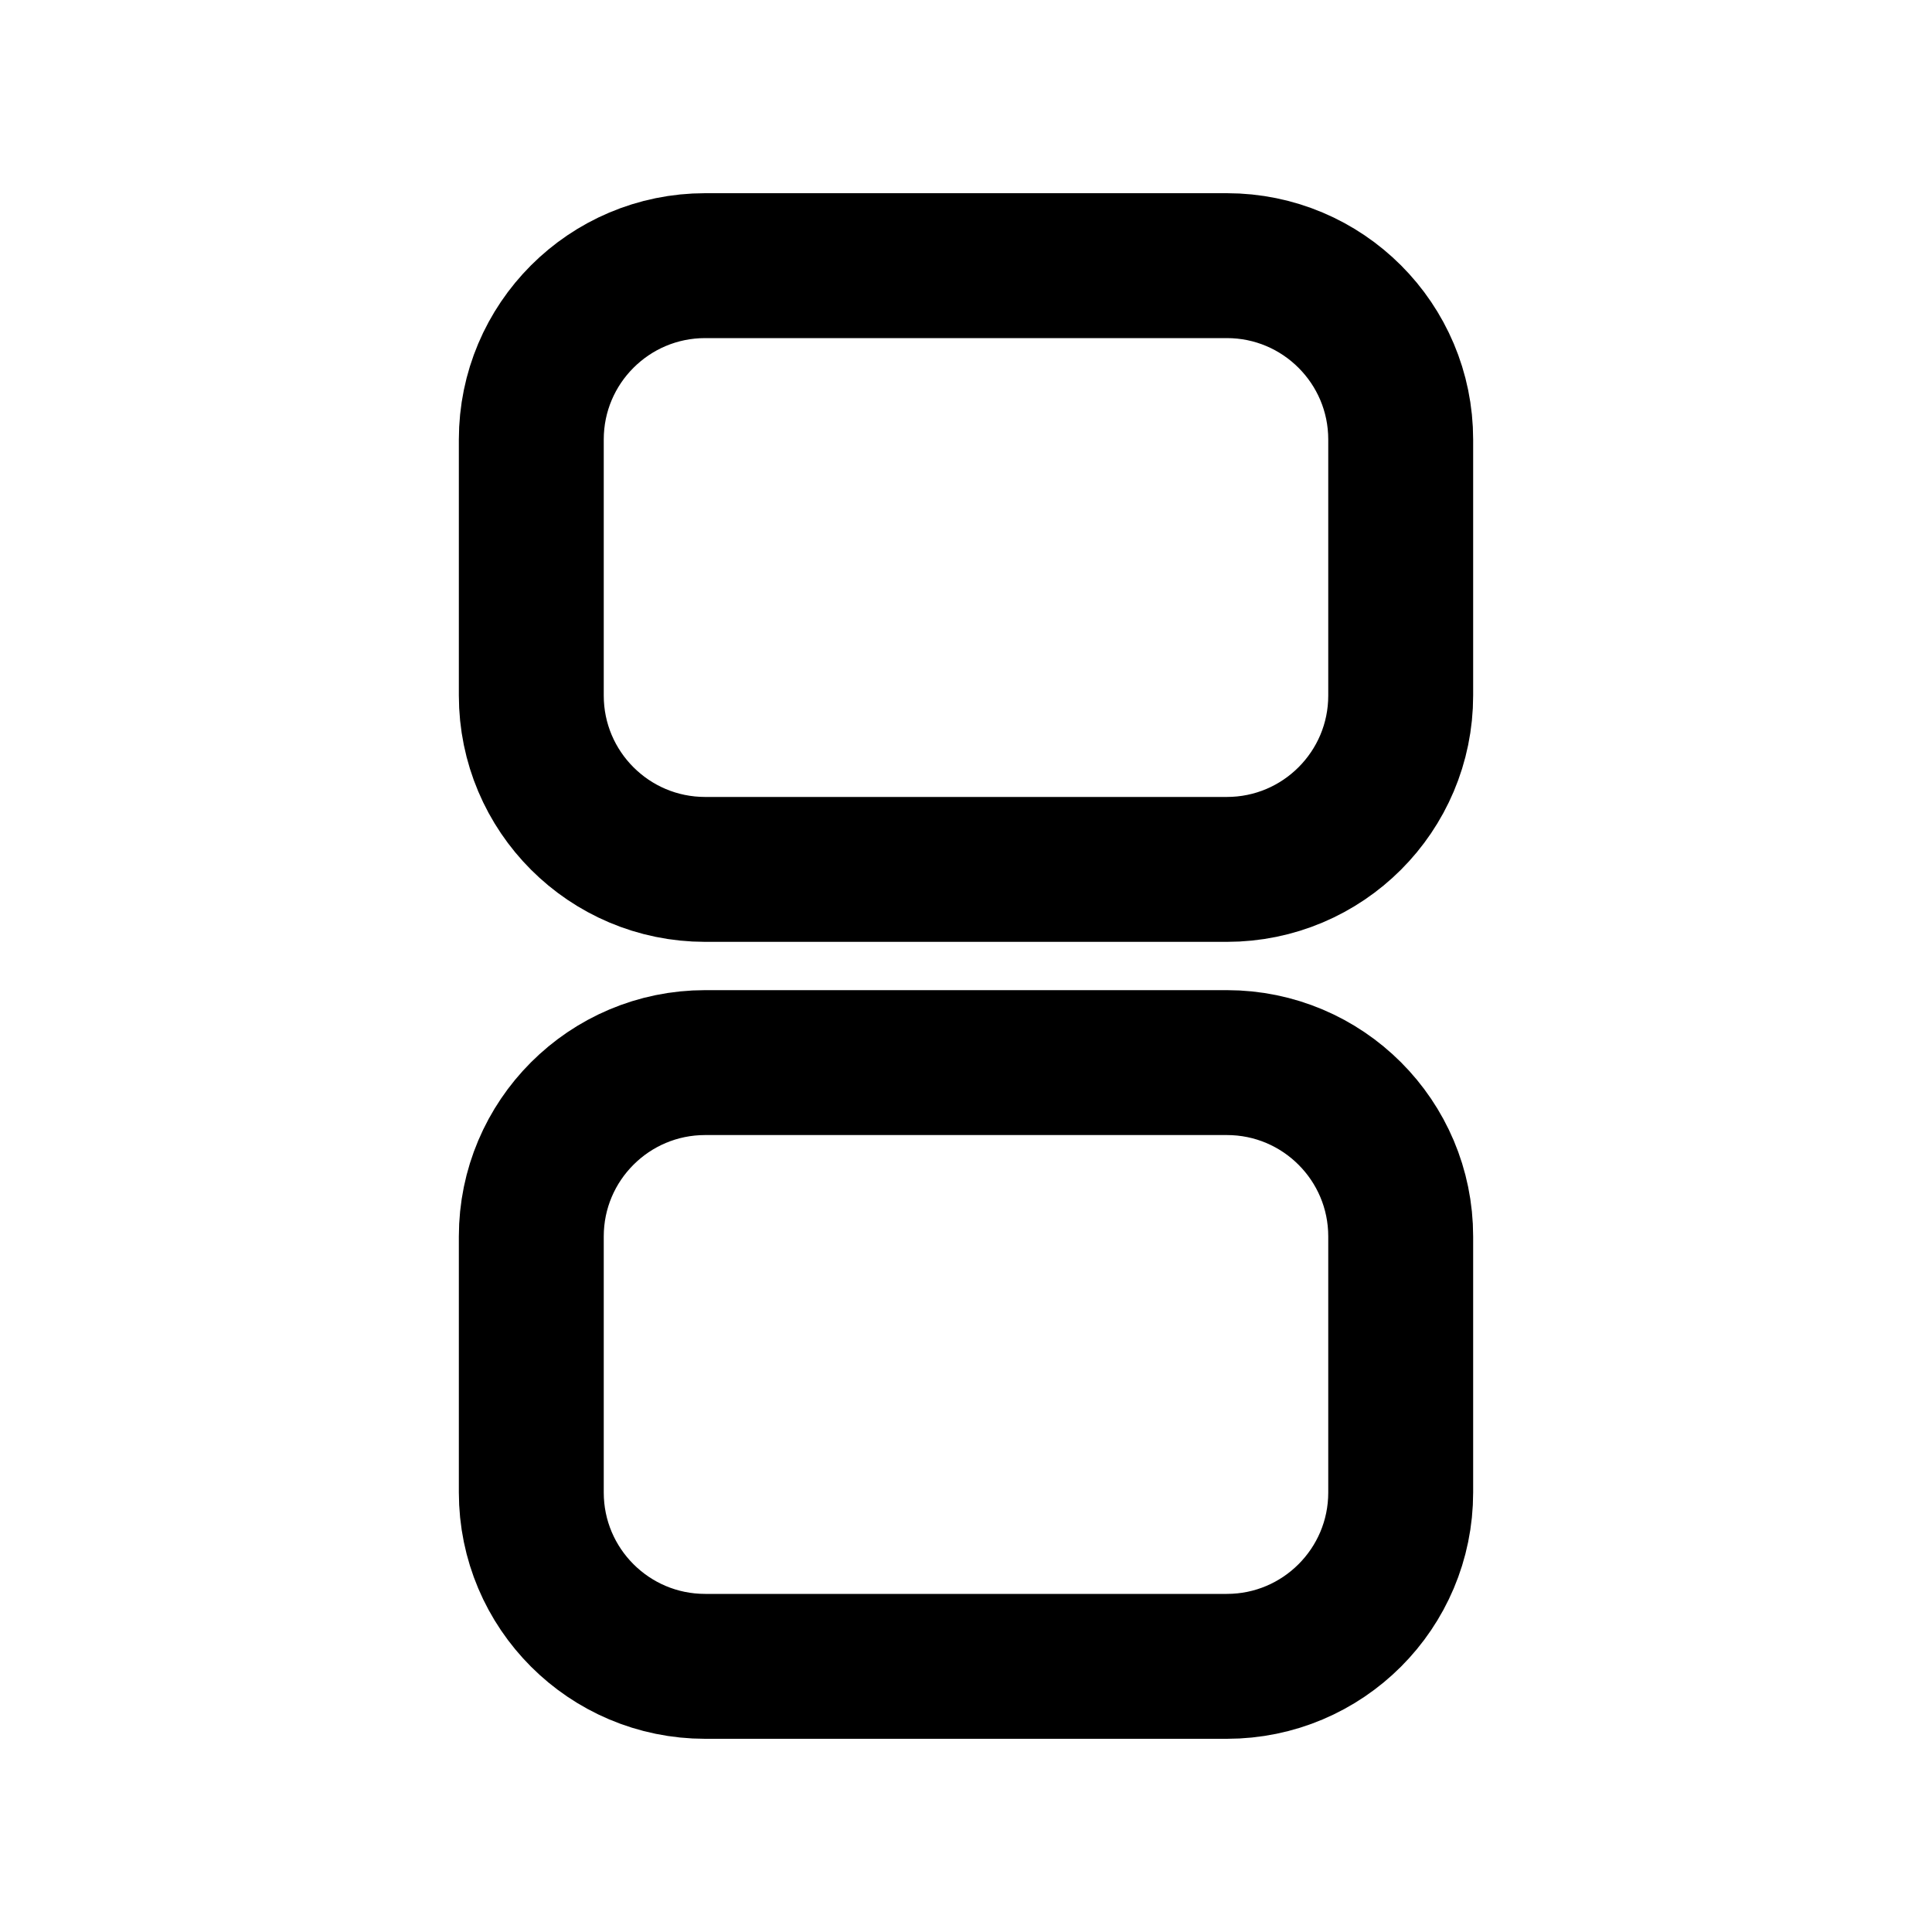
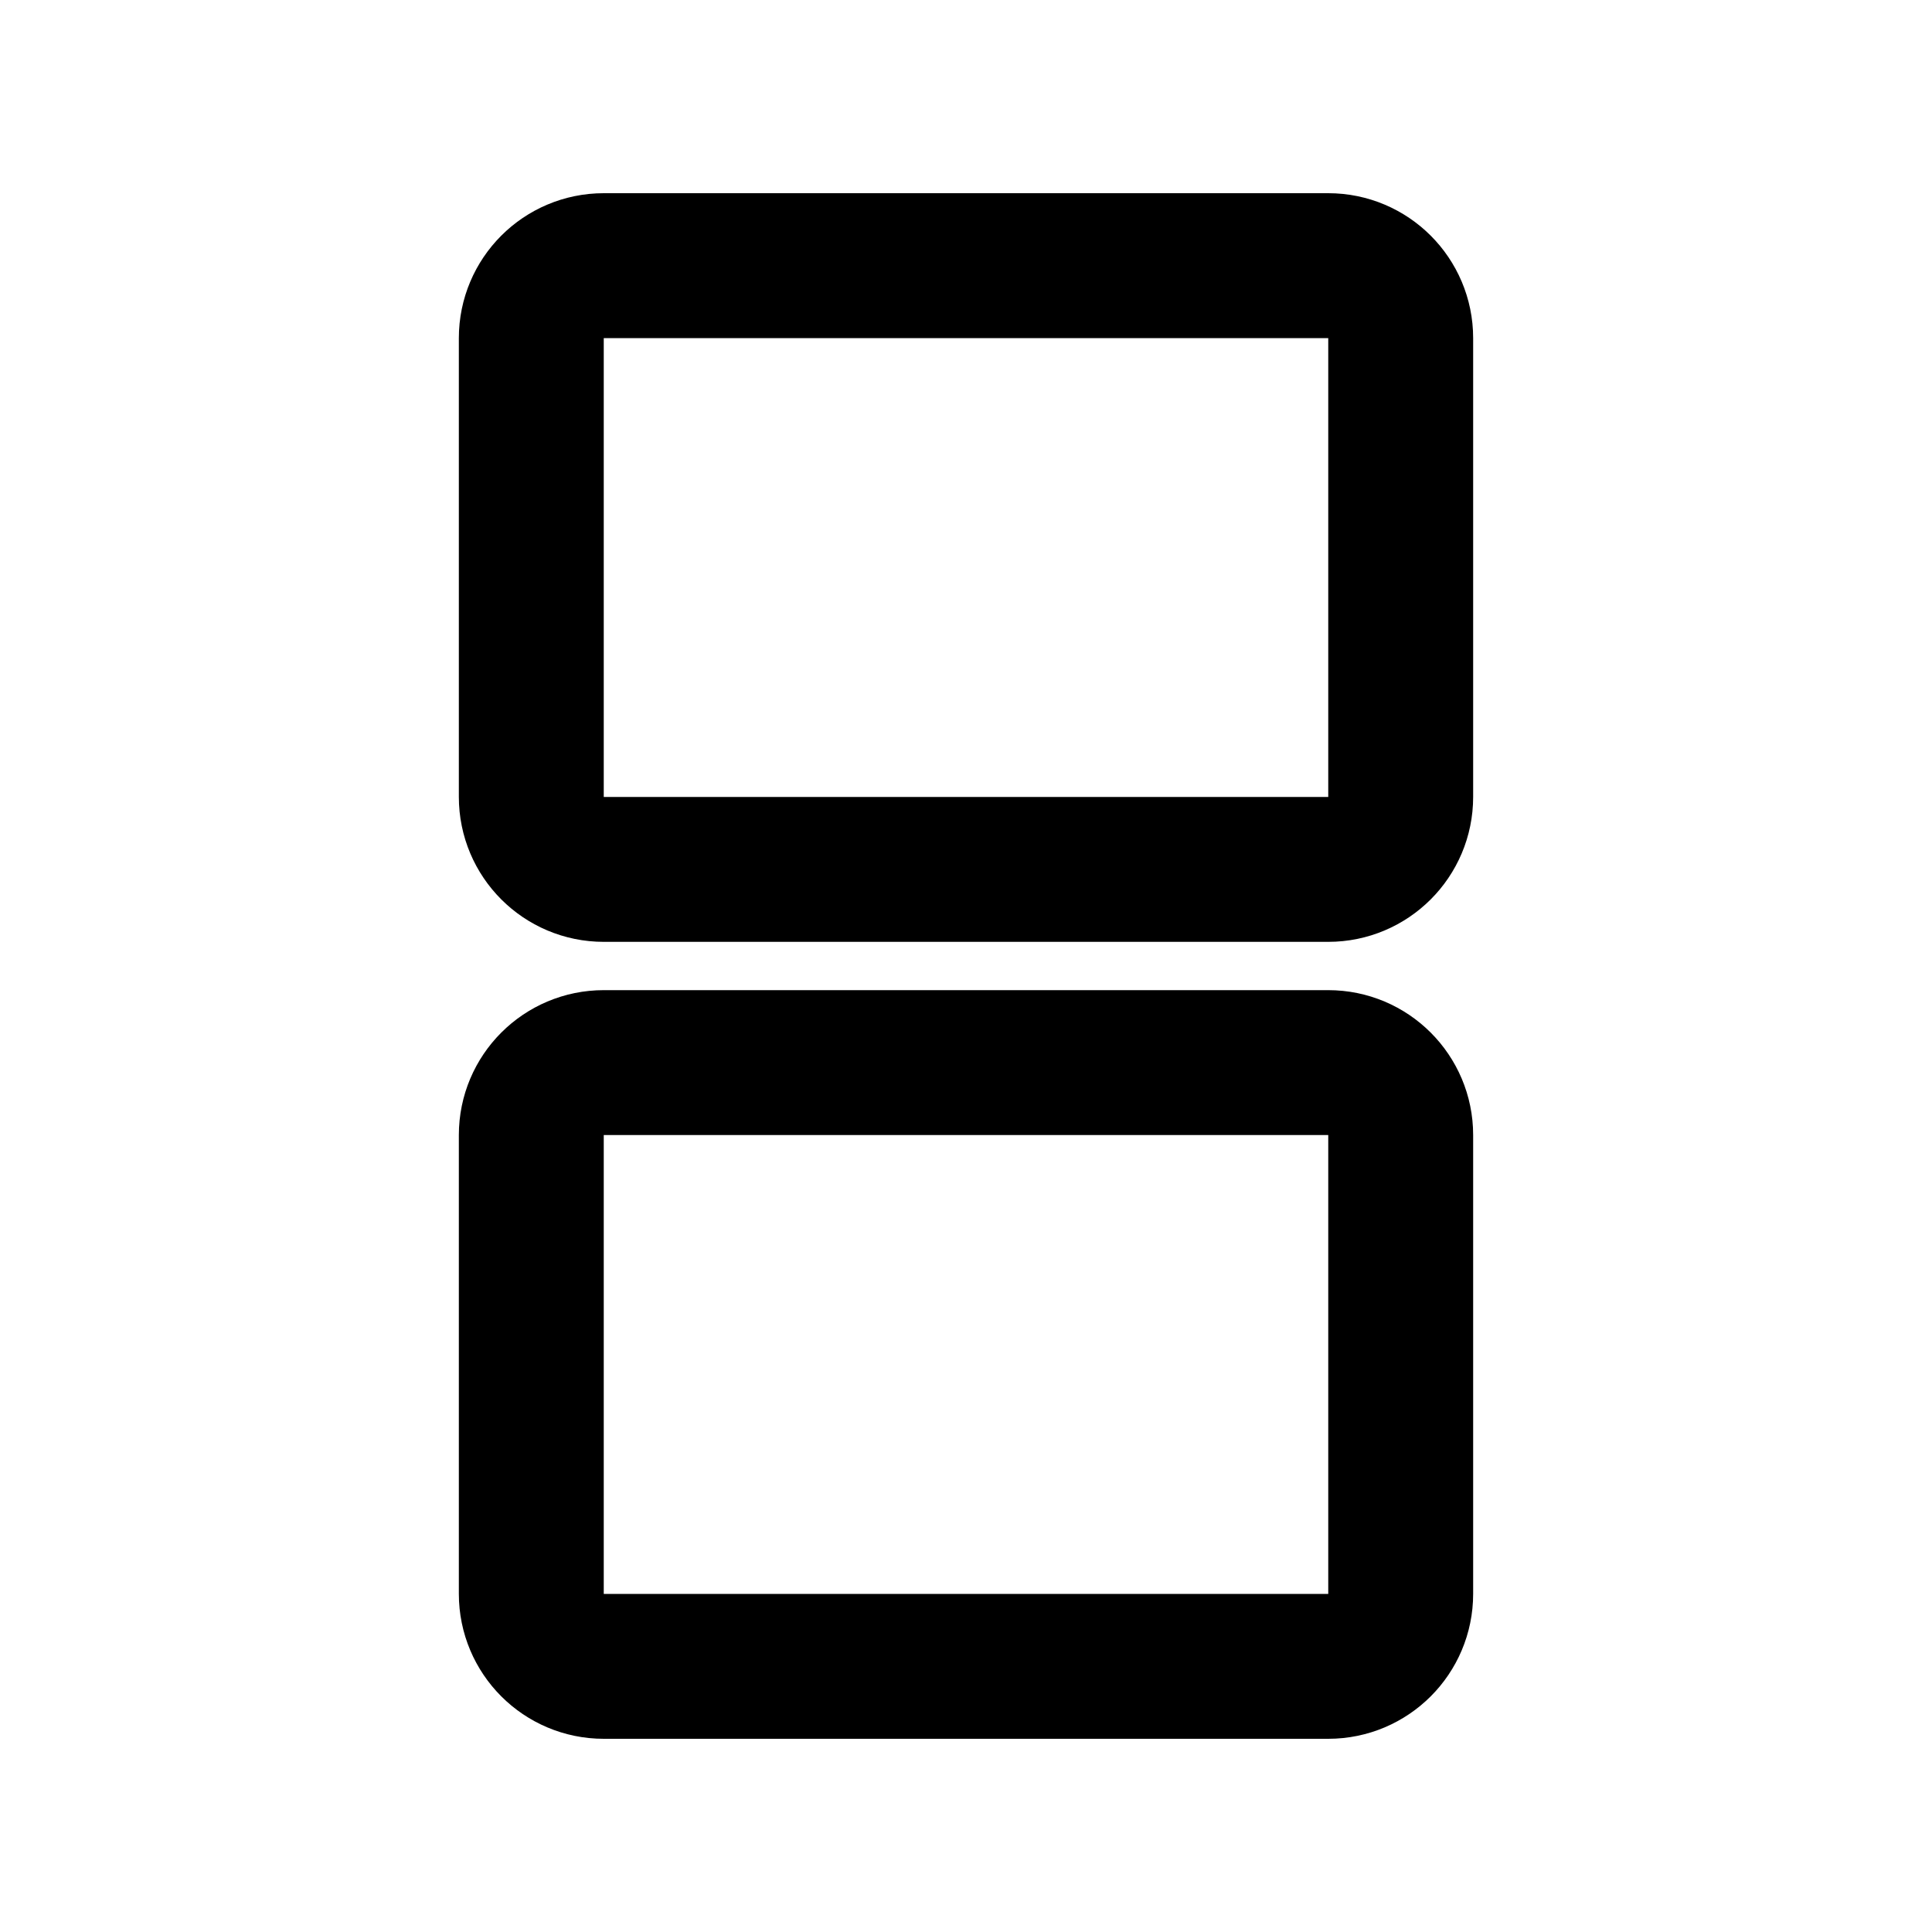
<svg xmlns="http://www.w3.org/2000/svg" viewBox="0 0 20 20" fill="none" stroke="#000" stroke-width="1.5" stroke-linecap="round" stroke-linejoin="round">
-   <rect x="5.5" y="2.75" width="9" height="6.25" rx="1.8" />
-   <rect x="5.5" y="11" width="9" height="6.25" rx="1.8" />
+   <rect x="5.5" y="2.75" width="9" height="6.25" rx="0.75" />
+   <rect x="5.5" y="11" width="9" height="6.25" rx="0.75" />
</svg>
